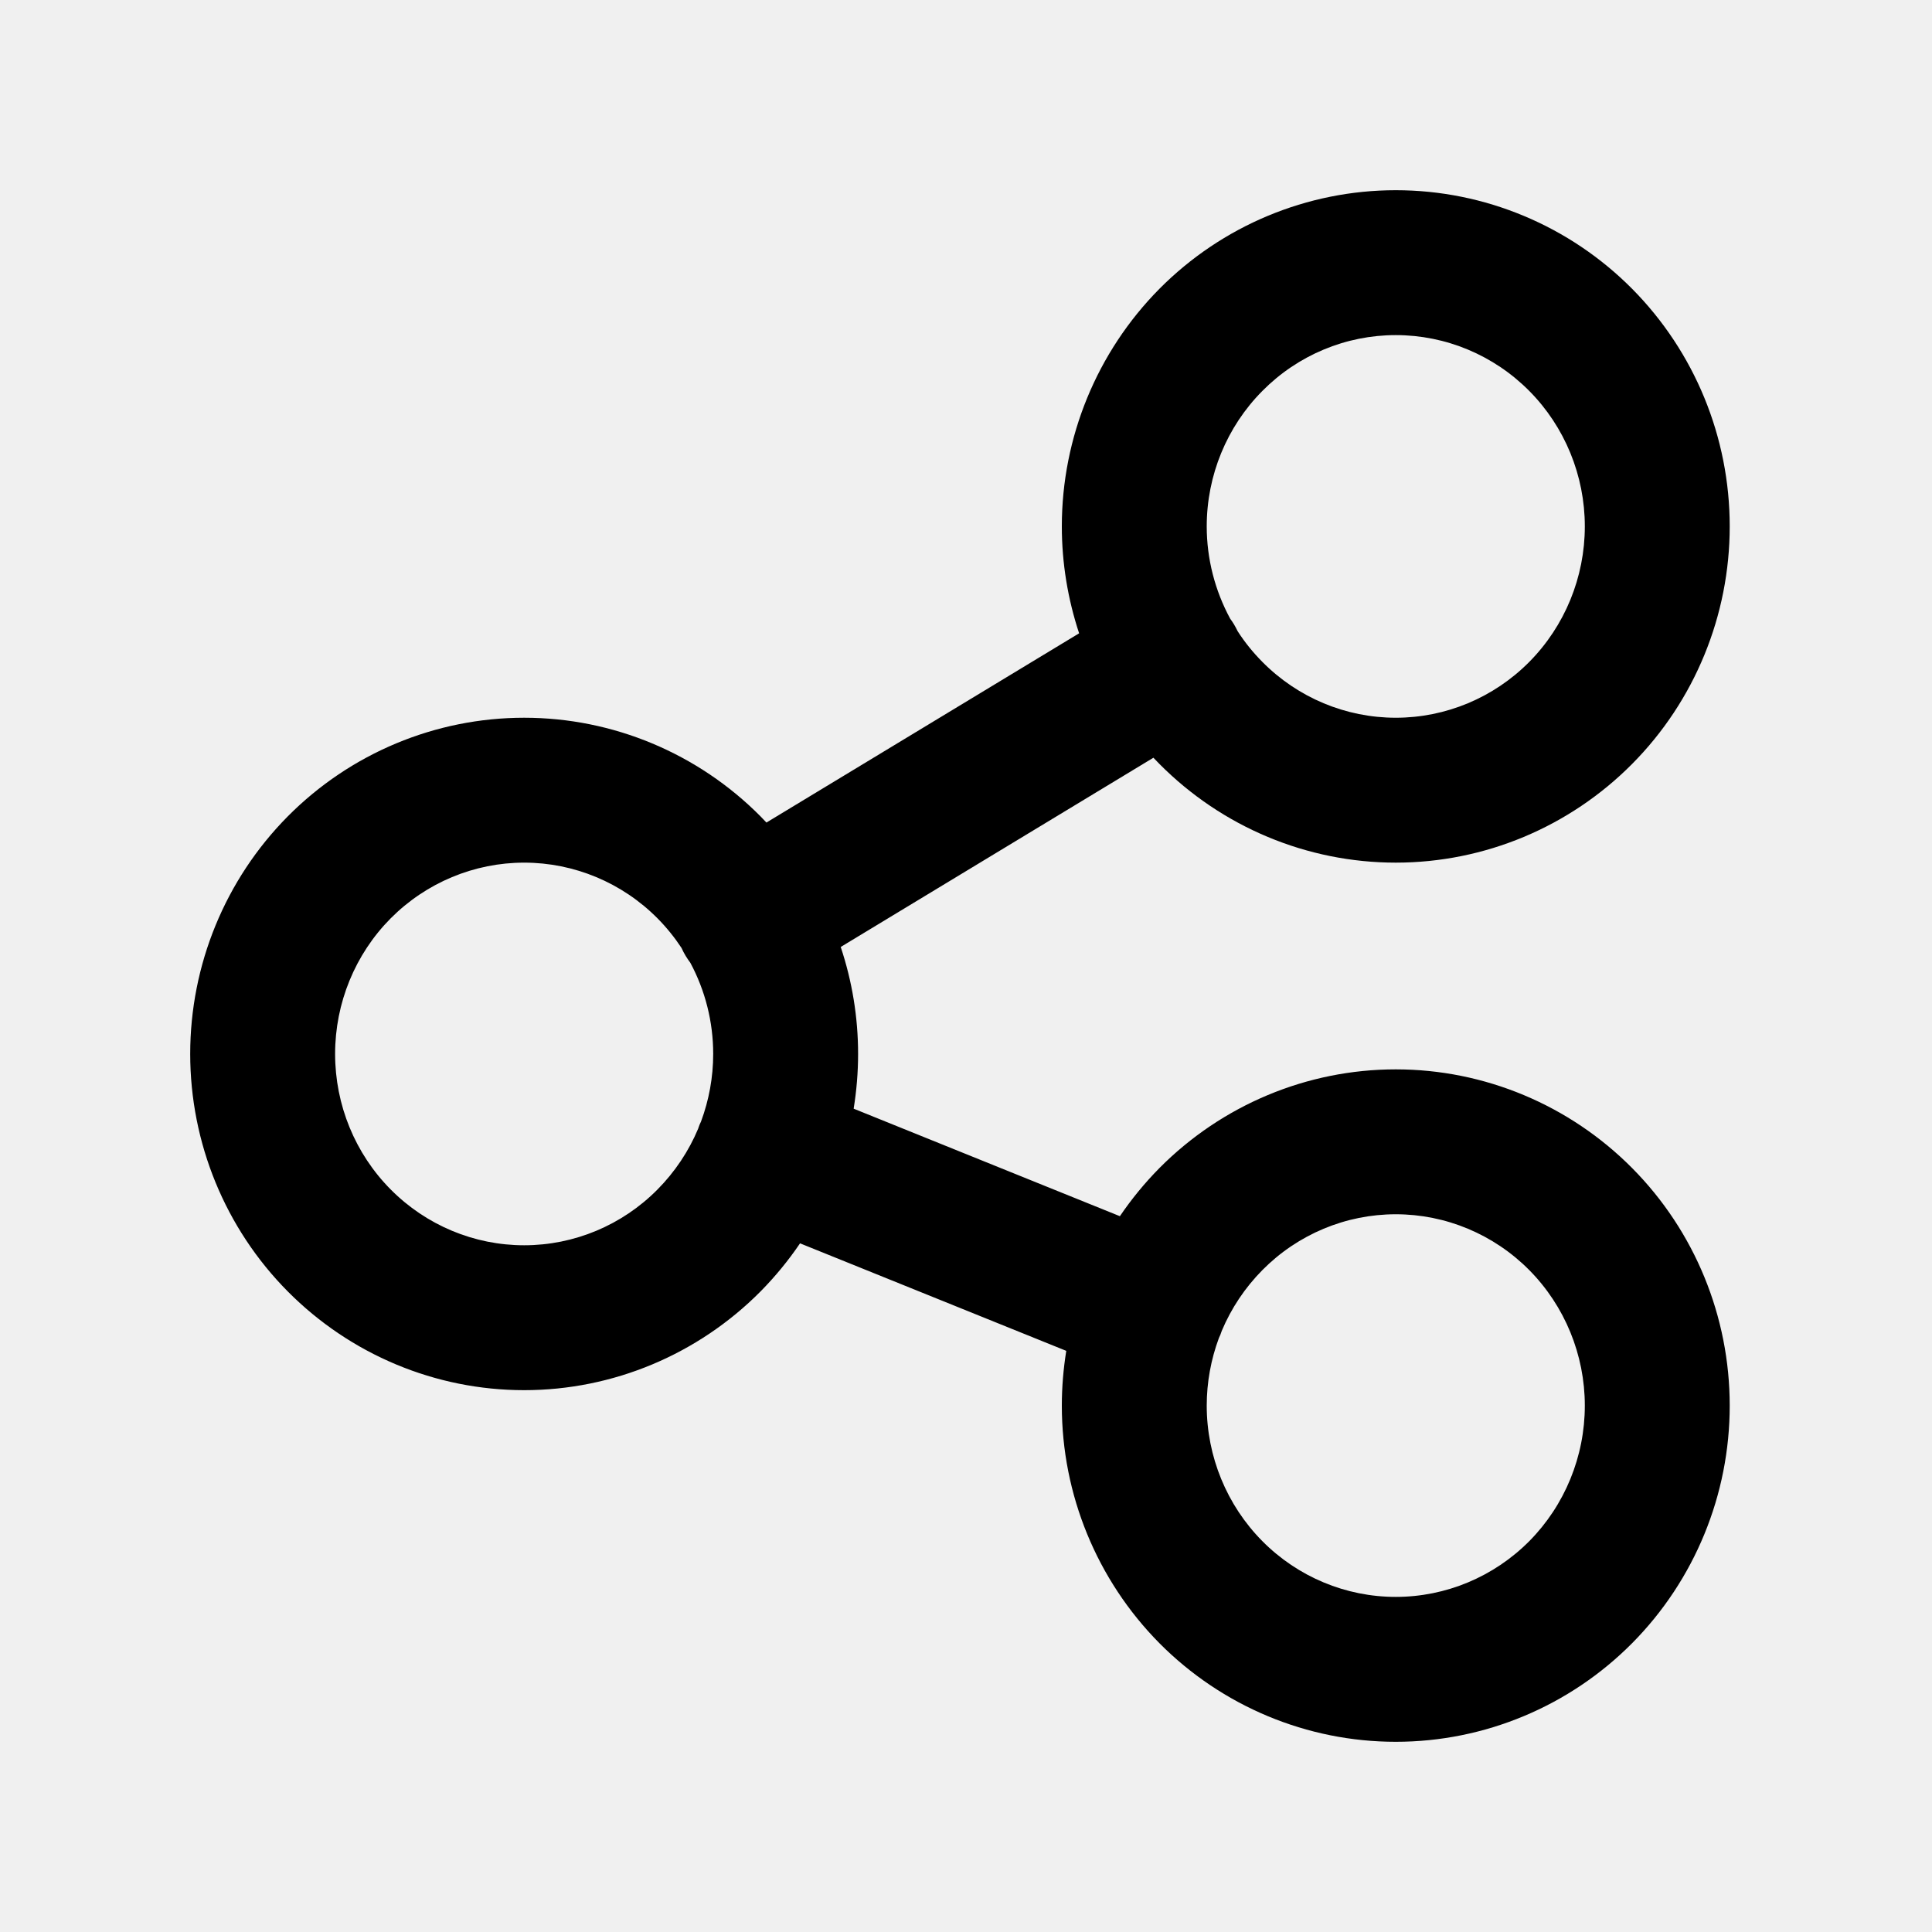
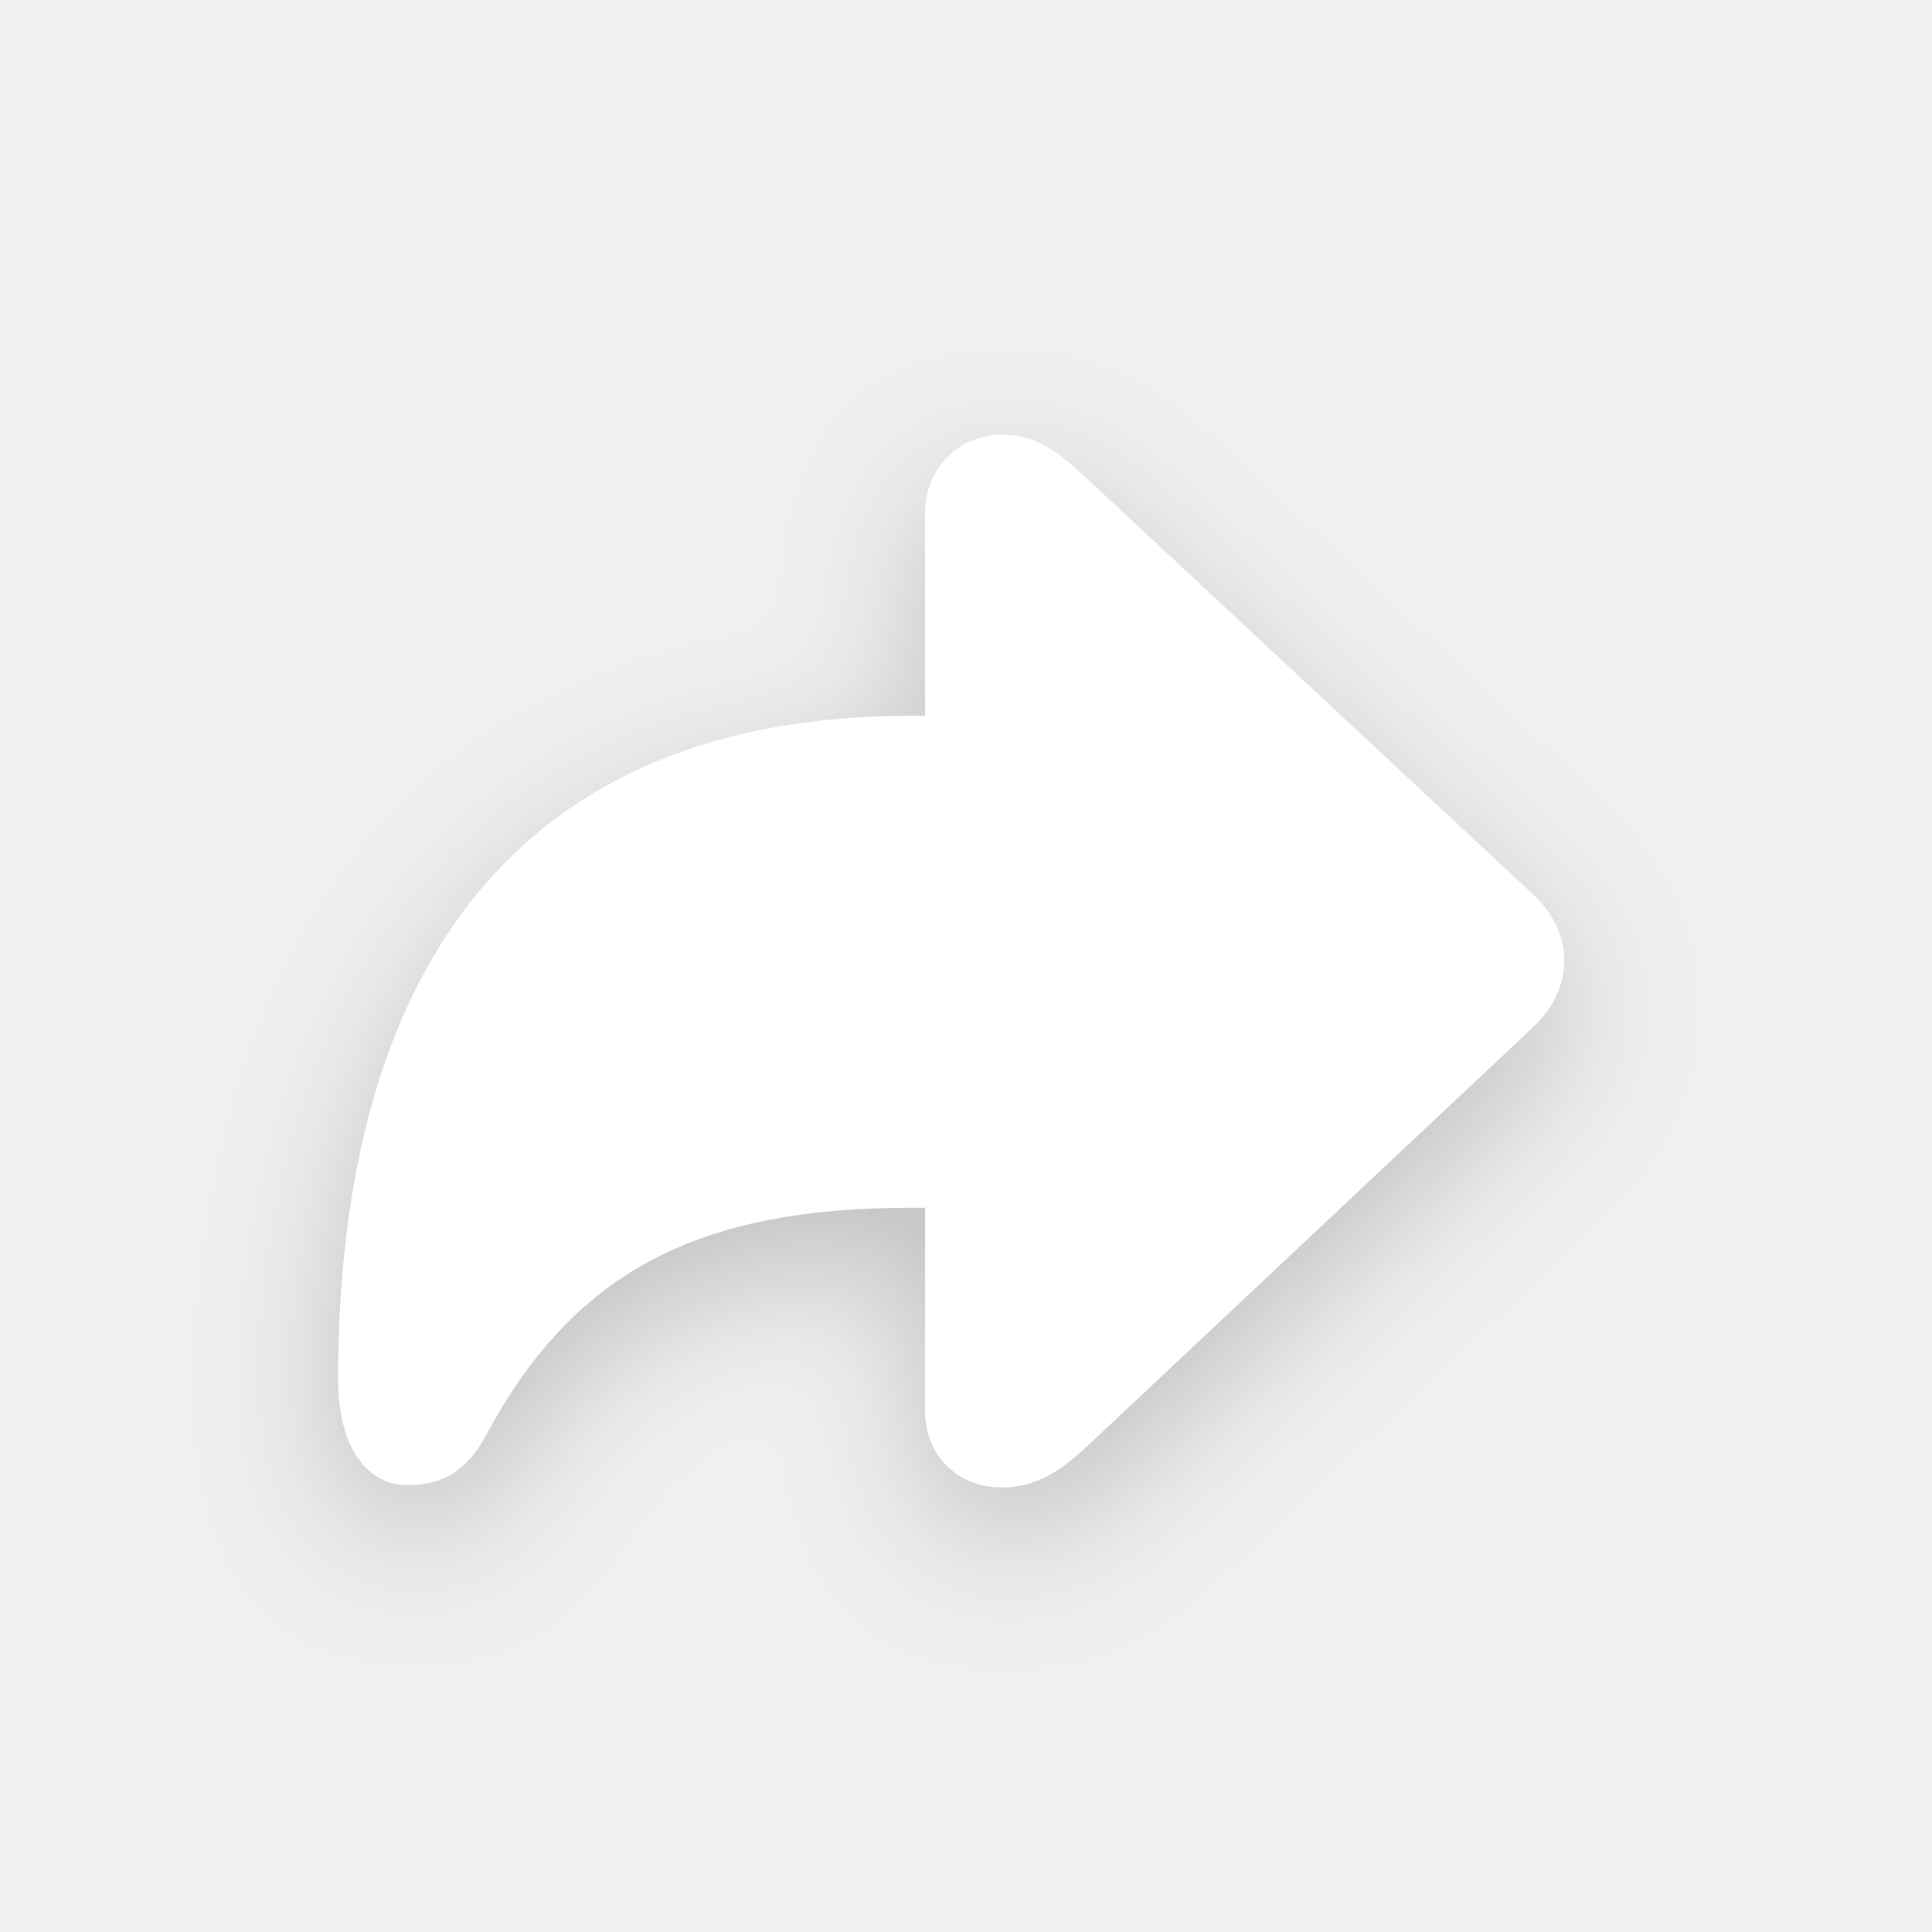
- <svg xmlns="http://www.w3.org/2000/svg" width="20" height="20" viewBox="0 0 20 20" fill="none">
-   <path fill-rule="evenodd" clip-rule="evenodd" d="M14.449 1.969C13.53 1.969 12.65 2.337 12.002 2.99C11.355 3.644 10.992 4.528 10.992 5.449C10.992 5.829 11.054 6.202 11.171 6.556L7.934 8.515C7.914 8.493 7.893 8.472 7.873 8.451C7.225 7.798 6.345 7.43 5.426 7.43C4.507 7.43 3.627 7.798 2.979 8.451C2.331 9.105 1.969 9.989 1.969 10.91C1.969 11.831 2.331 12.716 2.979 13.369C3.627 14.022 4.507 14.391 5.426 14.391C6.345 14.391 7.225 14.022 7.873 13.369C8.025 13.215 8.162 13.048 8.282 12.871L11.038 13.984C11.008 14.17 10.992 14.36 10.992 14.551C10.992 15.472 11.355 16.356 12.002 17.01C12.65 17.663 13.53 18.031 14.449 18.031C15.368 18.031 16.248 17.663 16.896 17.01C17.544 16.356 17.906 15.472 17.906 14.551C17.906 13.63 17.544 12.745 16.896 12.092C16.248 11.439 15.368 11.07 14.449 11.07C13.53 11.07 12.65 11.439 12.002 12.092C11.85 12.246 11.713 12.413 11.593 12.59L8.837 11.477C8.867 11.291 8.883 11.101 8.883 10.91C8.883 10.53 8.821 10.156 8.703 9.803L11.94 7.844C11.961 7.865 11.981 7.887 12.002 7.908C12.65 8.561 13.53 8.93 14.449 8.93C15.368 8.93 16.248 8.561 16.896 7.908C17.544 7.255 17.906 6.37 17.906 5.449C17.906 4.528 17.544 3.644 16.896 2.99C16.248 2.337 15.368 1.969 14.449 1.969ZM7.257 11.61C7.339 11.389 7.383 11.152 7.383 10.91C7.383 10.577 7.3 10.253 7.146 9.966C7.129 9.944 7.114 9.921 7.099 9.897C7.082 9.87 7.068 9.841 7.055 9.813C6.983 9.704 6.9 9.601 6.807 9.507C6.44 9.137 5.943 8.93 5.426 8.93C4.909 8.93 4.412 9.137 4.044 9.507C3.676 9.878 3.469 10.383 3.469 10.91C3.469 11.438 3.676 11.942 4.044 12.313C4.412 12.684 4.909 12.891 5.426 12.891C5.943 12.891 6.44 12.684 6.807 12.313C6.987 12.131 7.129 11.918 7.227 11.685C7.231 11.671 7.237 11.657 7.242 11.643C7.247 11.632 7.252 11.621 7.257 11.61ZM12.618 13.851C12.623 13.84 12.628 13.829 12.633 13.818C12.638 13.804 12.643 13.79 12.648 13.776C12.746 13.543 12.888 13.33 13.068 13.148C13.435 12.777 13.932 12.57 14.449 12.57C14.966 12.57 15.463 12.777 15.831 13.148C16.198 13.519 16.406 14.024 16.406 14.551C16.406 15.078 16.198 15.583 15.831 15.954C15.463 16.324 14.966 16.531 14.449 16.531C13.932 16.531 13.435 16.324 13.068 15.954C12.7 15.583 12.492 15.078 12.492 14.551C12.492 14.309 12.536 14.072 12.618 13.851ZM12.774 6.463C12.788 6.486 12.8 6.51 12.812 6.534C12.885 6.648 12.971 6.754 13.068 6.852C13.435 7.223 13.932 7.43 14.449 7.43C14.966 7.43 15.463 7.223 15.831 6.852C16.198 6.481 16.406 5.977 16.406 5.449C16.406 4.922 16.198 4.417 15.831 4.047C15.463 3.676 14.966 3.469 14.449 3.469C13.932 3.469 13.435 3.676 13.068 4.047C12.7 4.417 12.492 4.922 12.492 5.449C12.492 5.787 12.578 6.115 12.735 6.405C12.749 6.424 12.762 6.443 12.774 6.463Z" fill="currentColor" />
+ <svg xmlns="http://www.w3.org/2000/svg" width="40" height="40" viewBox="0 0 40 40" fill="none">
+   <g filter="url(#filter0_bd_718_13652)">
+     <path d="M20.73 30.796C21.361 30.796 21.868 30.543 22.479 29.971L31.754 21.255C32.21 20.825 32.386 20.325 32.386 19.898C32.386 19.453 32.222 18.973 31.757 18.533L22.479 9.885C21.805 9.255 21.372 9 20.749 9C19.828 9 19.153 9.723 19.153 10.615V14.819H18.862C10.736 14.819 7 20.042 7 28.559C7 29.991 7.621 30.747 8.431 30.747C9.03 30.747 9.61 30.563 10.064 29.716C11.917 26.253 14.556 25.005 18.862 25.005H19.153V29.231C19.153 30.123 19.828 30.796 20.73 30.796Z" fill="white" />
+   </g>
+   <defs>
+     <filter id="filter0_bd_718_13652" x="-10" y="-10" width="60" height="60" filterUnits="userSpaceOnUse" color-interpolation-filters="sRGB">
+       <feFlood flood-opacity="0" result="BackgroundImageFix" />
+       <feGaussianBlur in="BackgroundImageFix" stdDeviation="5" />
+       <feComposite in2="SourceAlpha" operator="in" result="effect1_backgroundBlur_718_13652" />
+       <feColorMatrix in="SourceAlpha" type="matrix" values="0 0 0 0 0 0 0 0 0 0 0 0 0 0 0 0 0 0 127 0" result="hardAlpha" />
+       <feOffset dy="1" />
+       <feGaussianBlur stdDeviation="1.5" />
+       <feColorMatrix type="matrix" values="0 0 0 0 0 0 0 0 0 0 0 0 0 0 0 0 0 0 0.2 0" />
+       <feBlend mode="normal" in2="effect1_backgroundBlur_718_13652" result="effect2_dropShadow_718_13652" />
+       <feBlend mode="normal" in="SourceGraphic" in2="effect2_dropShadow_718_13652" result="shape" />
+     </filter>
+   </defs>
</svg>
